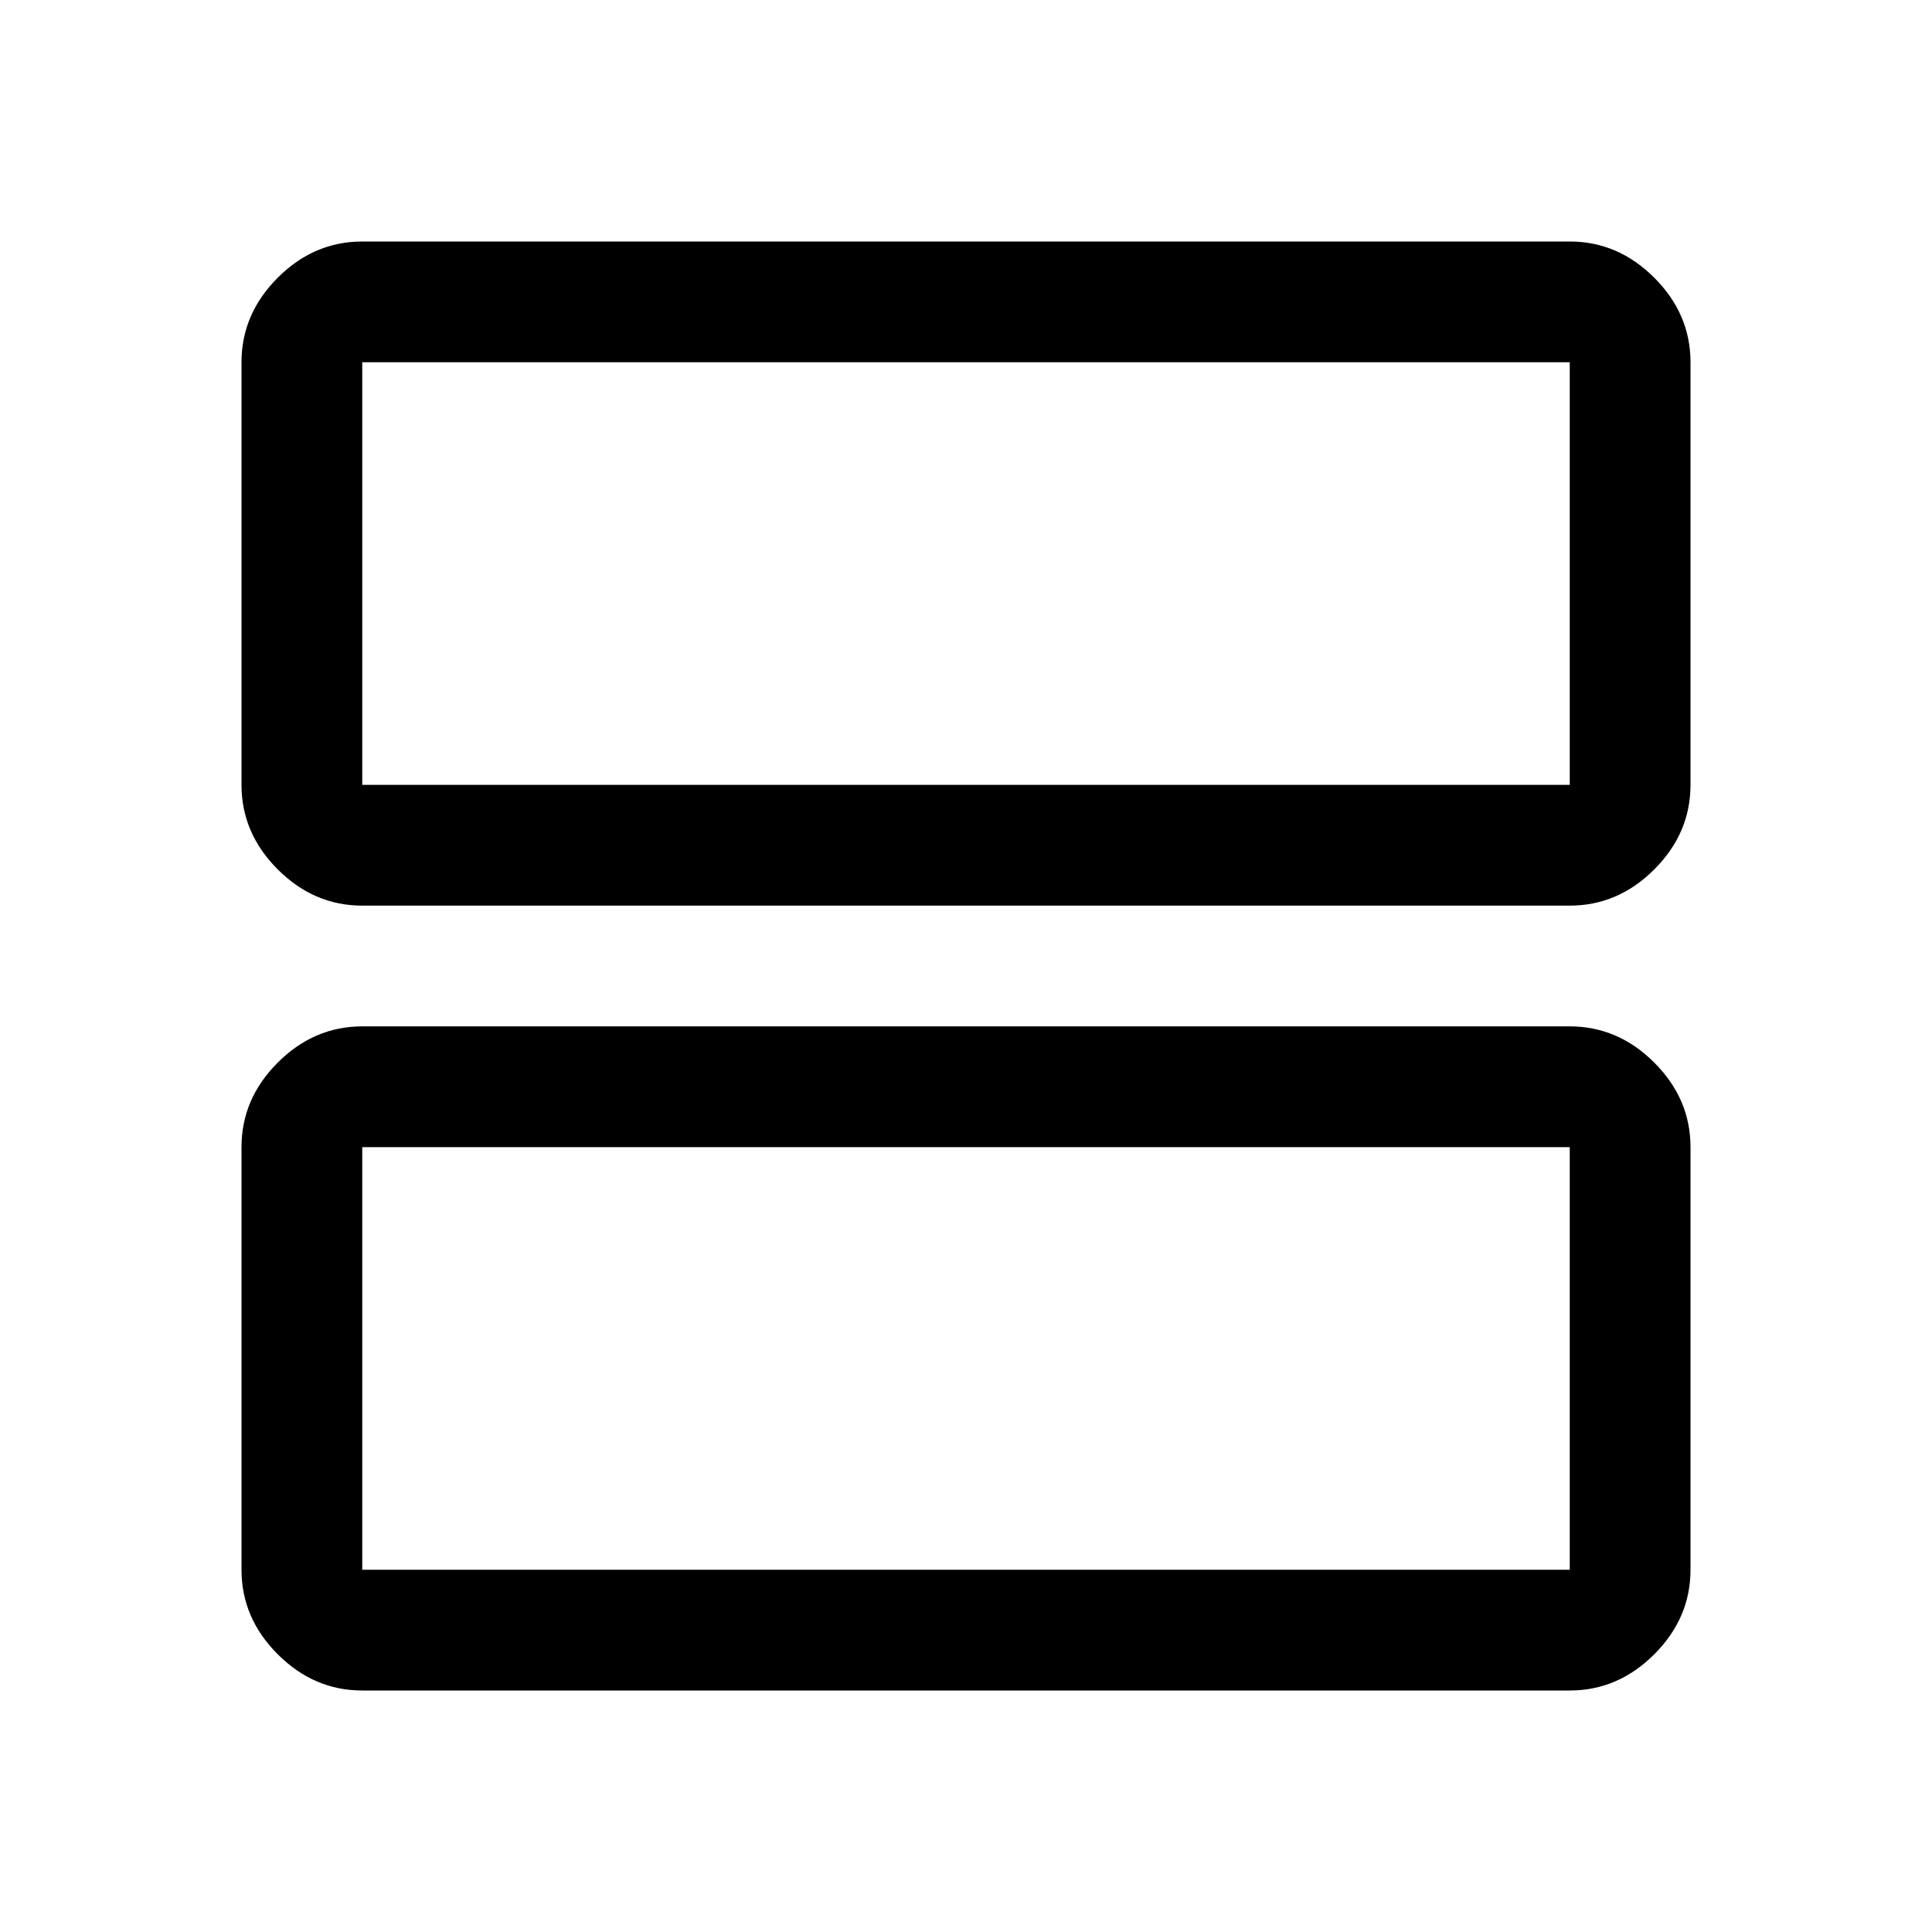
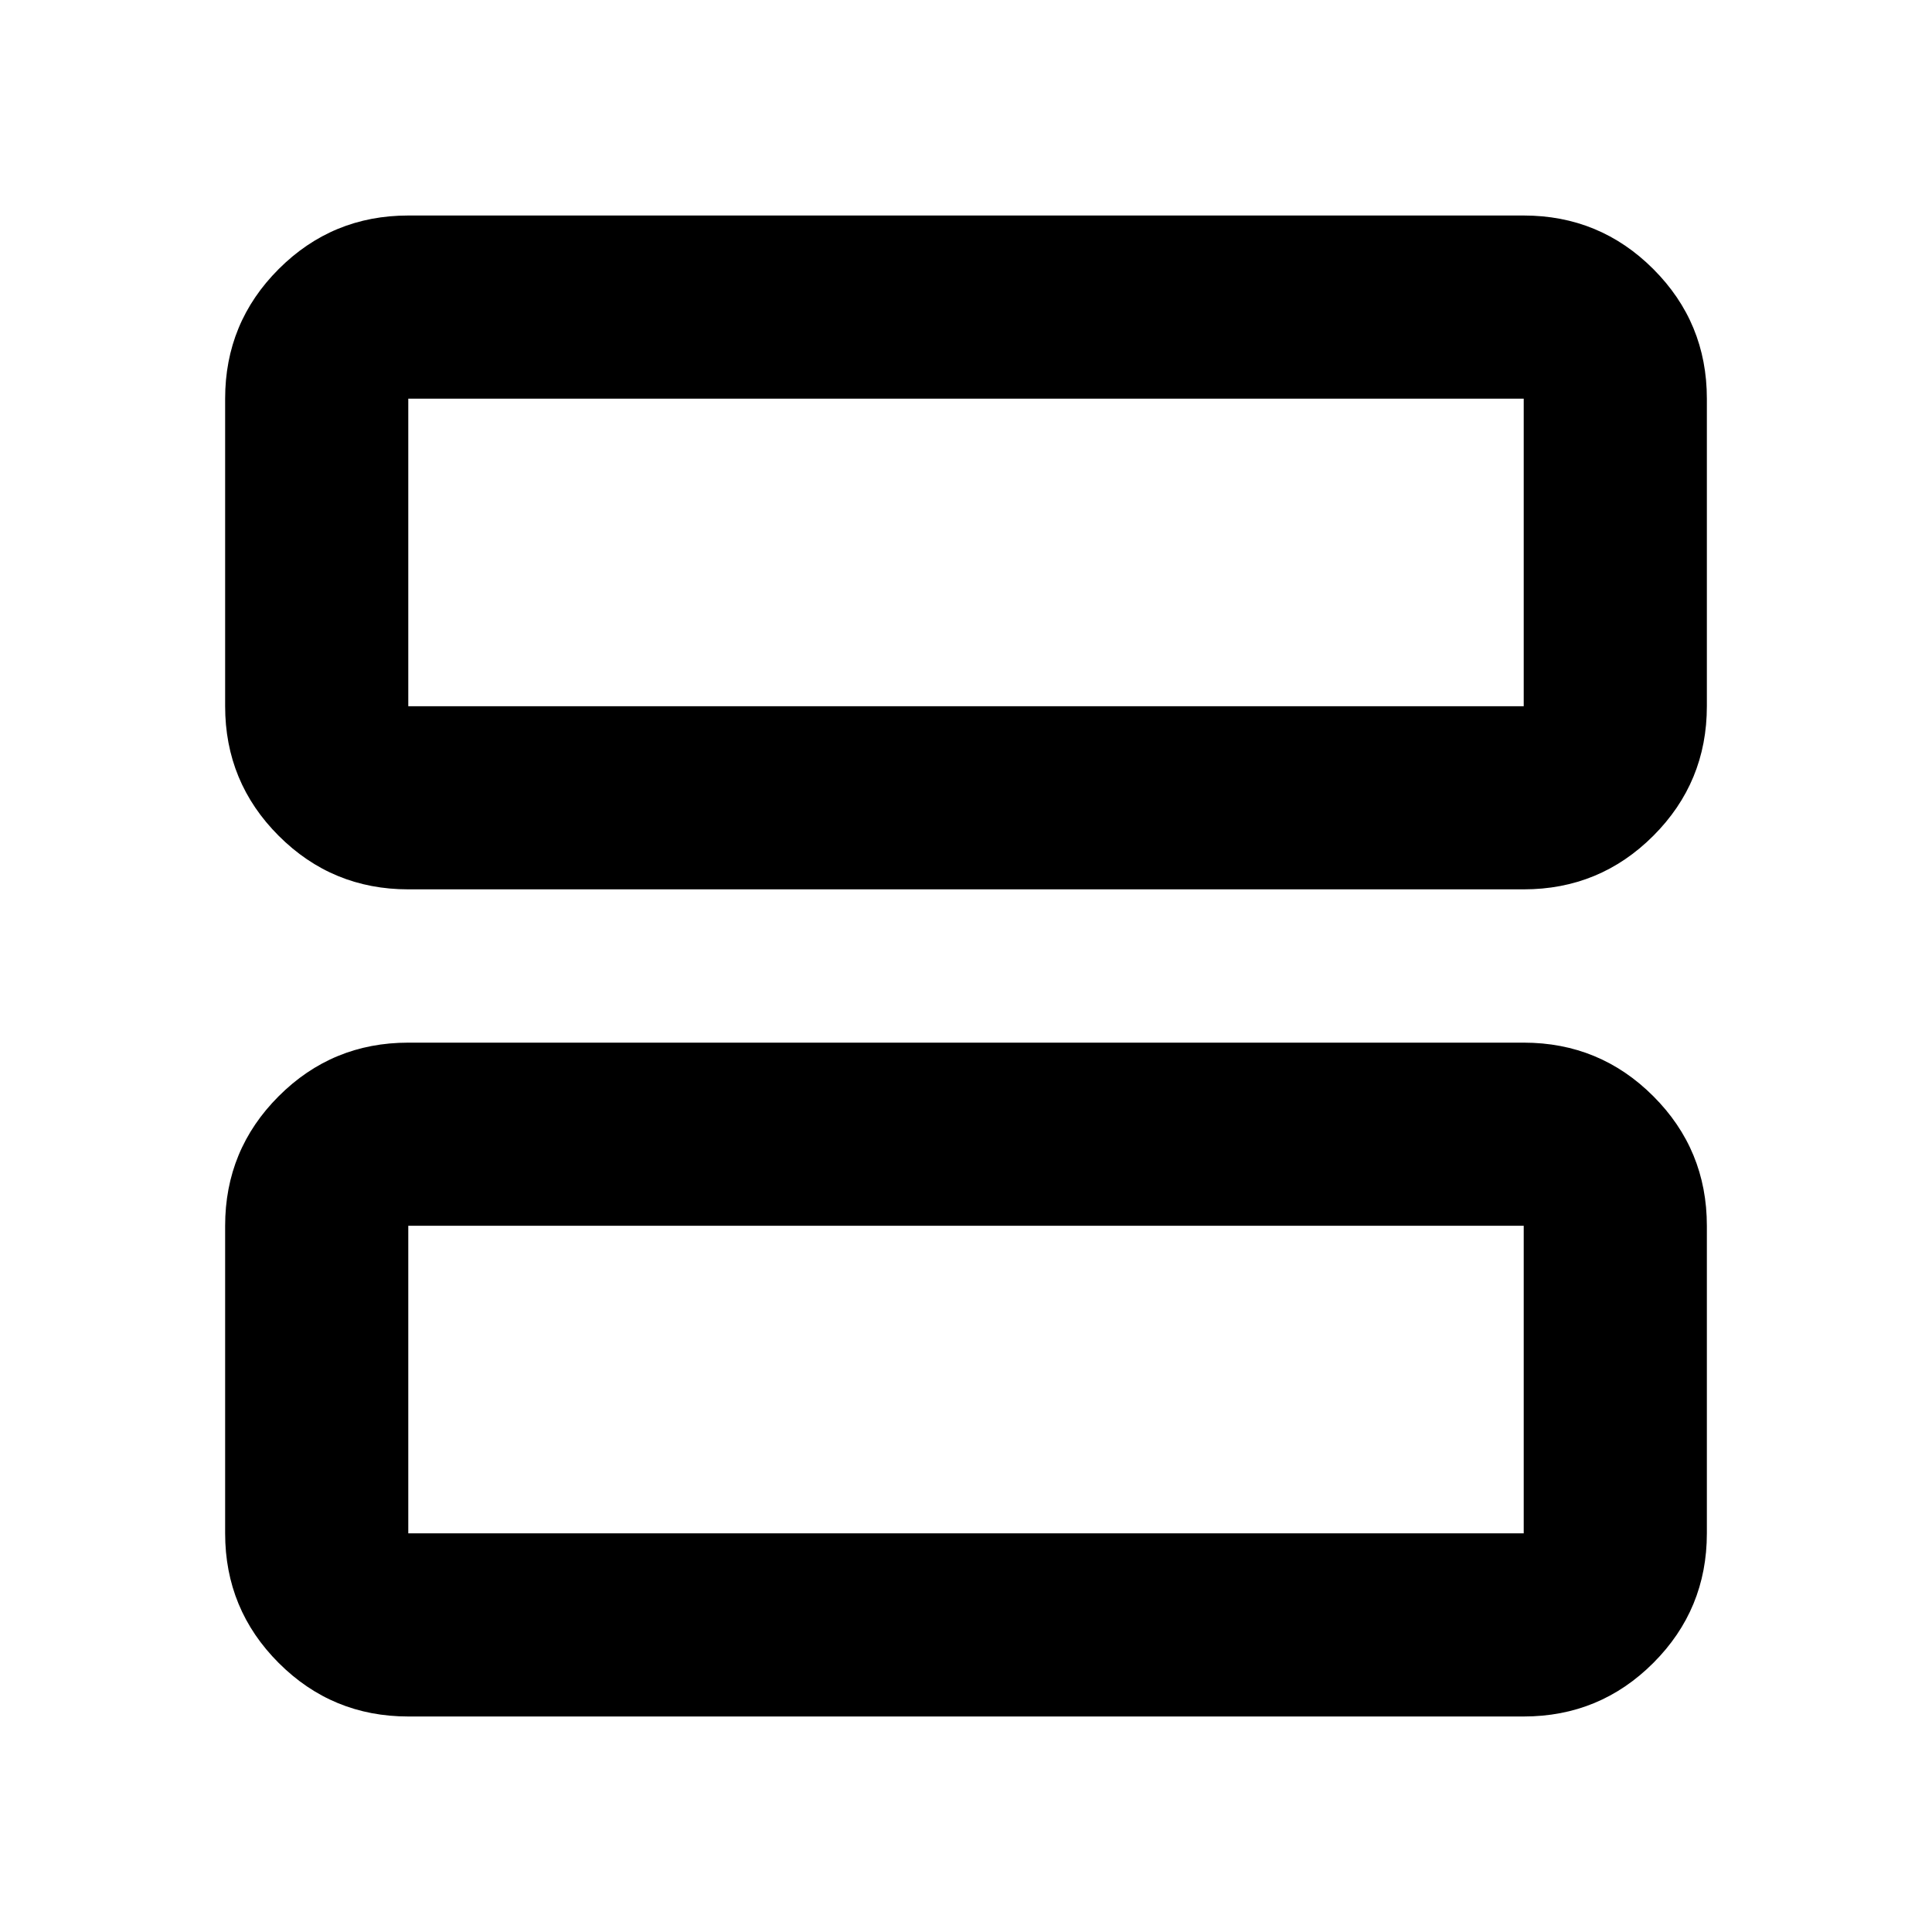
- <svg xmlns="http://www.w3.org/2000/svg" height="24" viewBox="0 96 960 960" width="24" fill="currentColor">
-   <path d="M180 546q-24 0-42-18t-18-42V276q0-24 18-42t42-18h600q24 0 42 18t18 42v210q0 24-18 42t-42 18H180Zm0-60h600V276H180v210Zm0 450q-24 0-42-18t-18-42V666q0-24 18-42t42-18h600q24 0 42 18t18 42v210q0 24-18 42t-42 18H180Zm0-60h600V666H180v210Zm0-600v210-210Zm0 390v210-210Z" />
+ <svg xmlns="http://www.w3.org/2000/svg" fill="currentColor" height="20" viewBox="0 96 960 960" width="20">
+   <path d="M202.87 537.913q-37.783 0-64.392-26.609-26.609-26.608-26.609-64.391V294.087q0-37.783 26.609-64.392 26.609-26.608 64.392-26.608h554.26q37.783 0 64.392 26.608 26.609 26.609 26.609 64.392v152.826q0 37.783-26.609 64.391-26.609 26.609-64.392 26.609H202.87Zm0-91h554.26V294.087H202.87v152.826Zm0 502q-37.783 0-64.392-26.608-26.609-26.609-26.609-64.392V705.087q0-37.783 26.609-64.391 26.609-26.609 64.392-26.609h554.26q37.783 0 64.392 26.609 26.609 26.608 26.609 64.391v152.826q0 37.783-26.609 64.392-26.609 26.608-64.392 26.608H202.87Zm0-91h554.26V705.087H202.87v152.826Zm0-563.826v152.826-152.826Zm0 411v152.826-152.826Z" />
</svg>
